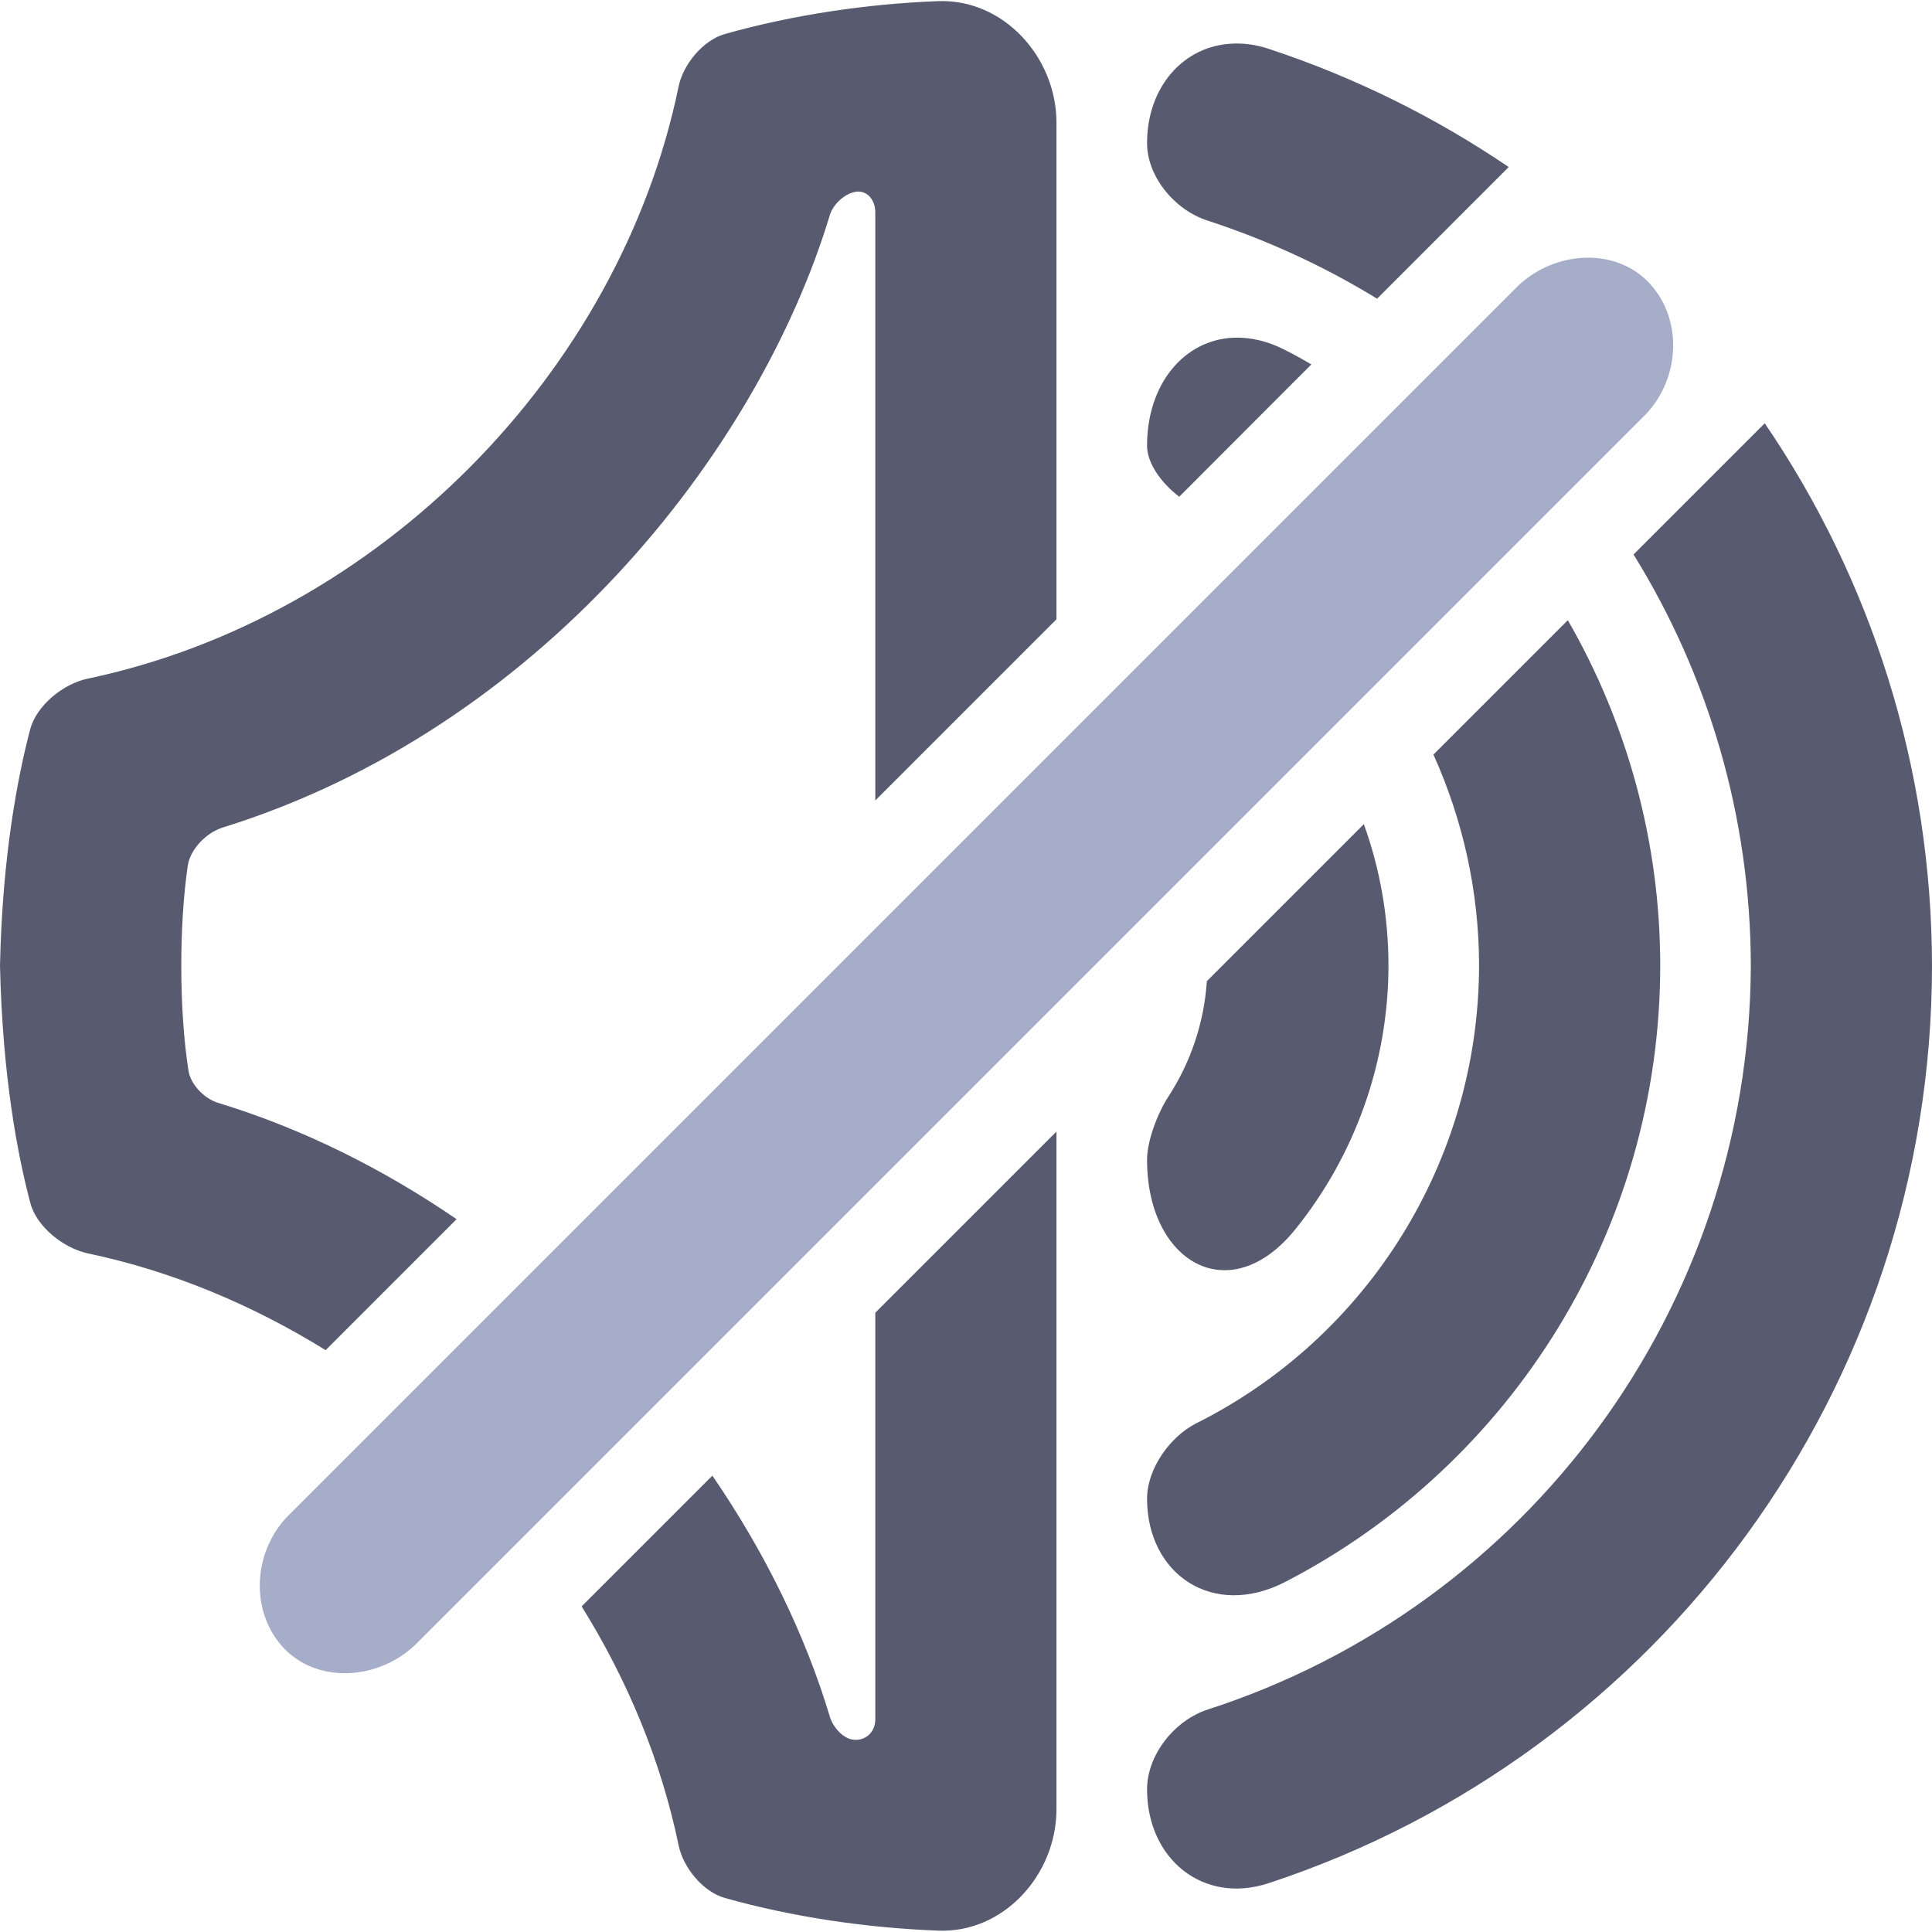
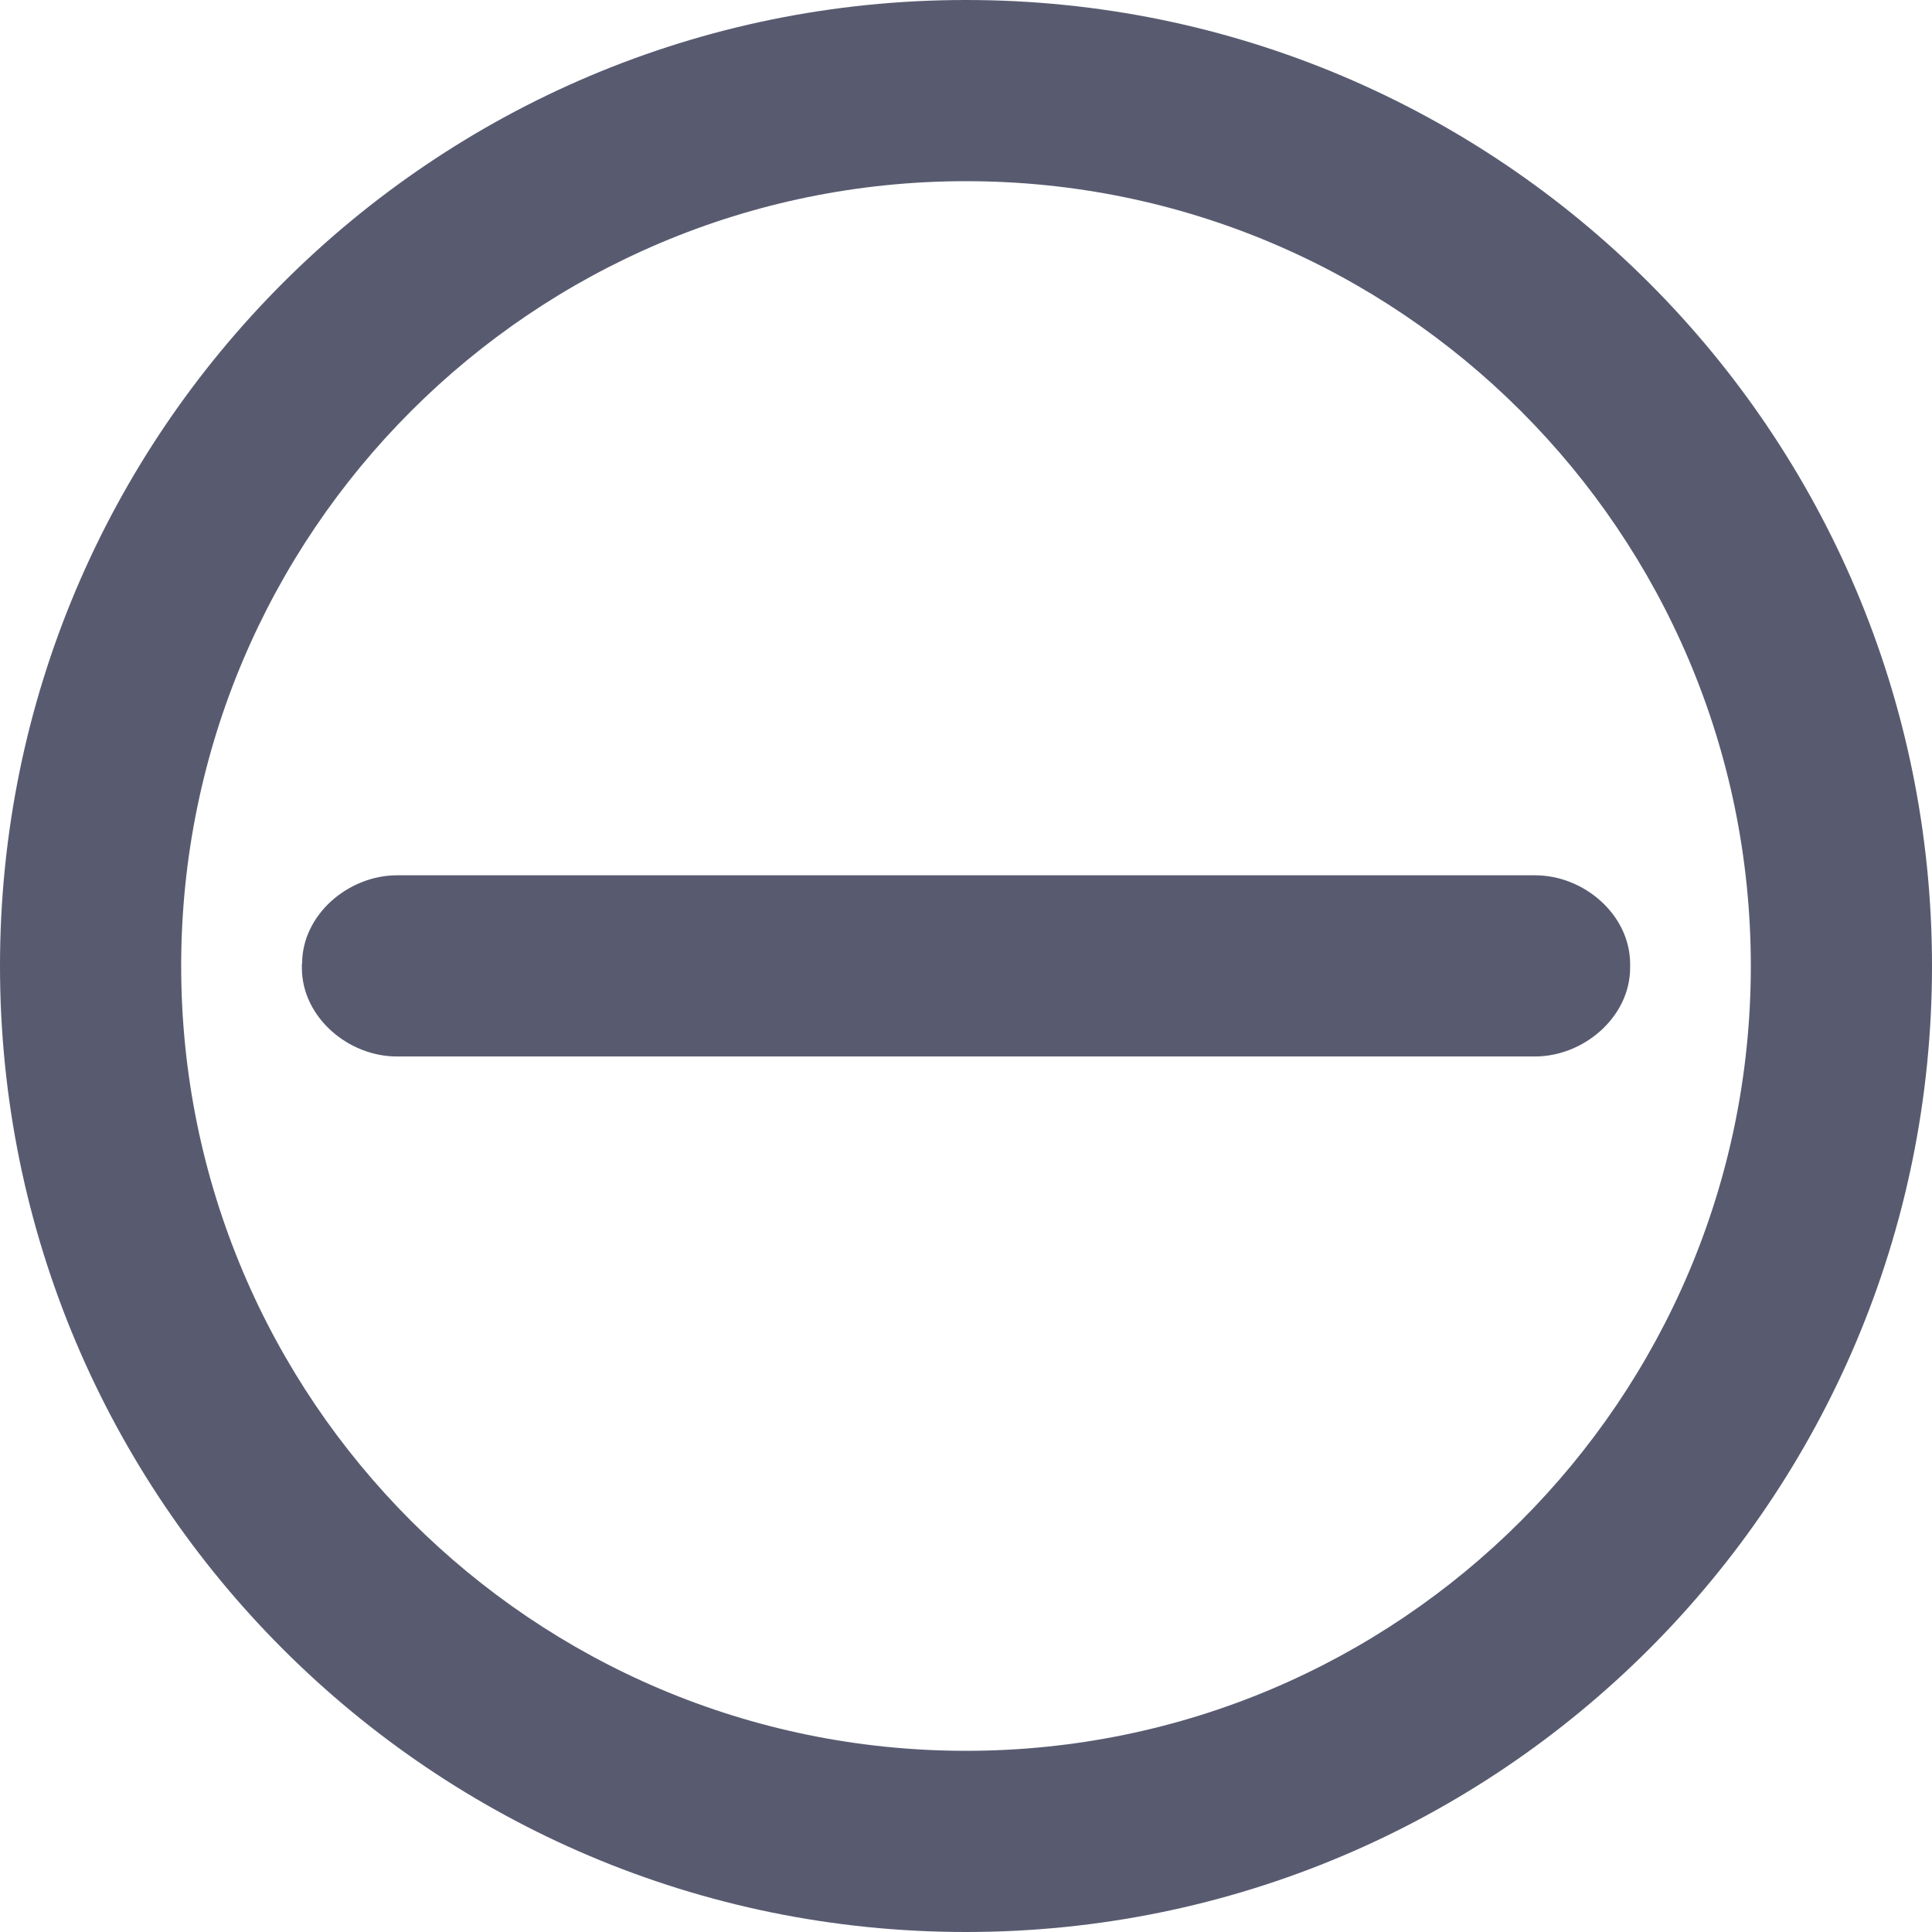
<svg xmlns="http://www.w3.org/2000/svg" width="32" height="32" viewBox="0 0 8.467 8.467" version="1.1" id="svg1">
  <defs id="defs1">
    </defs>
  <g id="layer1">
-     <path id="path8" style="opacity:1;fill:#585b70;fill-opacity:1;stroke-width:0.525;stroke-linecap:round" d="M 5.406 1.48 C 5.19 1.489 5.027 1.682 5.027 1.953 C 5.027 2.029 5.087 2.115 5.168 2.177 L 5.747 1.597 C 5.711 1.576 5.674 1.555 5.636 1.536 C 5.556 1.494 5.478 1.477 5.406 1.48 z M 6.871 2.718 L 6.282 3.307 C 6.411 3.593 6.482 3.907 6.482 4.233 C 6.48 5.088 5.995 5.861 5.242 6.238 C 5.126 6.297 5.027 6.438 5.027 6.568 C 5.027 6.899 5.316 7.098 5.636 6.931 C 6.627 6.417 7.275 5.385 7.276 4.233 C 7.276 3.687 7.13 3.168 6.871 2.718 z " />
-     <path id="circle4" style="opacity:1;fill:#585b70;fill-opacity:1;stroke-width:0.319;stroke-linecap:round" d="M 5.977 3.612 L 5.289 4.3 C 5.277 4.481 5.219 4.654 5.121 4.805 C 5.074 4.877 5.027 4.998 5.027 5.083 C 5.027 5.534 5.391 5.743 5.678 5.386 C 5.936 5.065 6.084 4.661 6.085 4.233 C 6.085 4.018 6.048 3.808 5.977 3.612 z " />
-     <path id="path6" style="fill:#585b70;stroke-width:0.73;stroke-linecap:round;fill-opacity:1;opacity:1" d="M 5.404 0.191 C 5.188 0.199 5.027 0.38 5.027 0.627 C 5.027 0.774 5.148 0.921 5.293 0.967 C 5.556 1.053 5.805 1.168 6.035 1.309 L 6.035 1.309 L 6.612 0.732 C 6.292 0.515 5.939 0.339 5.56 0.214 C 5.506 0.196 5.454 0.189 5.404 0.191 z M 7.734 1.855 L 7.159 2.43 C 7.486 2.958 7.672 3.578 7.673 4.233 C 7.667 5.729 6.697 7.038 5.293 7.492 C 5.148 7.539 5.027 7.69 5.027 7.842 C 5.027 8.145 5.271 8.348 5.56 8.253 C 7.275 7.688 8.466 6.079 8.467 4.233 C 8.466 3.359 8.199 2.537 7.734 1.855 z " />
-     <path id="path36" style="opacity:1;fill:#585b70;stroke-width:0.659;stroke-linecap:round;fill-opacity:1" d="M 4.111 0.005 C 3.797 0.017 3.475 0.065 3.177 0.149 C 3.081 0.176 2.994 0.282 2.974 0.379 C 2.715 1.635 1.659 2.706 0.385 2.974 C 0.278 2.996 0.16 3.091 0.132 3.197 C 0.078 3.404 0.01 3.751 0 4.233 C 0.011 4.718 0.078 5.066 0.133 5.272 C 0.16 5.376 0.278 5.47 0.385 5.493 C 0.756 5.571 1.107 5.719 1.427 5.917 L 2.001 5.343 C 1.682 5.125 1.332 4.948 0.955 4.833 C 0.896 4.815 0.835 4.753 0.826 4.692 C 0.785 4.43 0.784 4.06 0.823 3.793 C 0.834 3.721 0.905 3.649 0.975 3.627 C 2.356 3.198 3.319 1.993 3.637 0.942 C 3.651 0.896 3.7 0.85 3.747 0.841 C 3.796 0.831 3.836 0.872 3.836 0.931 L 3.836 3.508 L 4.63 2.714 L 4.63 0.538 C 4.63 0.251 4.398 -0.006 4.111 0.005 z M 4.63 4.959 L 3.836 5.753 L 3.836 7.535 C 3.836 7.594 3.789 7.634 3.732 7.623 C 3.693 7.615 3.651 7.57 3.637 7.524 C 3.529 7.164 3.353 6.804 3.122 6.467 L 2.549 7.04 C 2.75 7.363 2.897 7.716 2.974 8.087 C 2.994 8.185 3.081 8.291 3.177 8.318 C 3.476 8.402 3.798 8.449 4.111 8.461 C 4.398 8.473 4.63 8.216 4.63 7.929 L 4.63 4.959 z " />
-     <path id="path11" style="display:none;opacity:0.13;fill:#893bff;fill-opacity:1;stroke-width:0.73;stroke-linecap:round" d="M 4.233,0 A 4.233,4.233 0 0 0 0,4.233 4.233,4.233 0 0 0 4.233,8.467 4.233,4.233 0 0 0 8.467,4.233 4.233,4.233 0 0 0 4.233,0 Z m 0,0.794 A 3.44,3.44 0 0 1 7.673,4.233 3.44,3.44 0 0 1 4.233,7.673 3.44,3.44 0 0 1 0.794,4.233 3.44,3.44 0 0 1 4.233,0.794 Z" />
-     <path id="rect1" style="opacity:1;fill:#a6adc8;fill-opacity:1;stroke-width:0.735;stroke-linecap:round" d="m 5.59,-3.806 0,7.607 c 0,0.225 0.182,0.427 0.408,0.427 C 6.211,4.227 6.384,4.026 6.384,3.8 v -7.607 c 0,-0.225 -0.182,-0.427 -0.408,-0.427 -0.213,5.485e-4 -0.386,0.201 -0.386,0.427 z" transform="rotate(45)" />
+     <path id="path1" style="opacity:1;fill:#585b70;stroke-width:0.73;stroke-linecap:round;fill-opacity:1" d="M 4.233 0 A 4.233 4.233 0 0 0 0 4.233 A 4.233 4.233 0 0 0 4.233 8.467 A 4.233 4.233 0 0 0 8.467 4.233 A 4.233 4.233 0 0 0 4.233 0 z M 4.233 0.794 A 3.44 3.44 0 0 1 7.673 4.233 A 3.44 3.44 0 0 1 4.233 7.673 A 3.44 3.44 0 0 1 0.794 4.233 A 3.44 3.44 0 0 1 4.233 0.794 z " />
+     <path d="m 1.323,4.223 c -2.36e-5,0.007 -2.36e-5,0.013 1e-7,0.02 7.625e-4,0.214 0.202,0.387 0.416,0.387 h 4.988 c 0.214,0 0.416,-0.173 0.417,-0.387 3.25e-5,-0.007 4.16e-5,-0.013 2.71e-5,-0.02 C 7.143,4.009 6.942,3.836 6.728,3.836 l -4.988,0 c -0.214,0 -0.416,0.173 -0.416,0.387 z" style="opacity:1;fill:#585b70;stroke-width:0.734;stroke-linecap:round" id="path17" />
  </g>
</svg>
